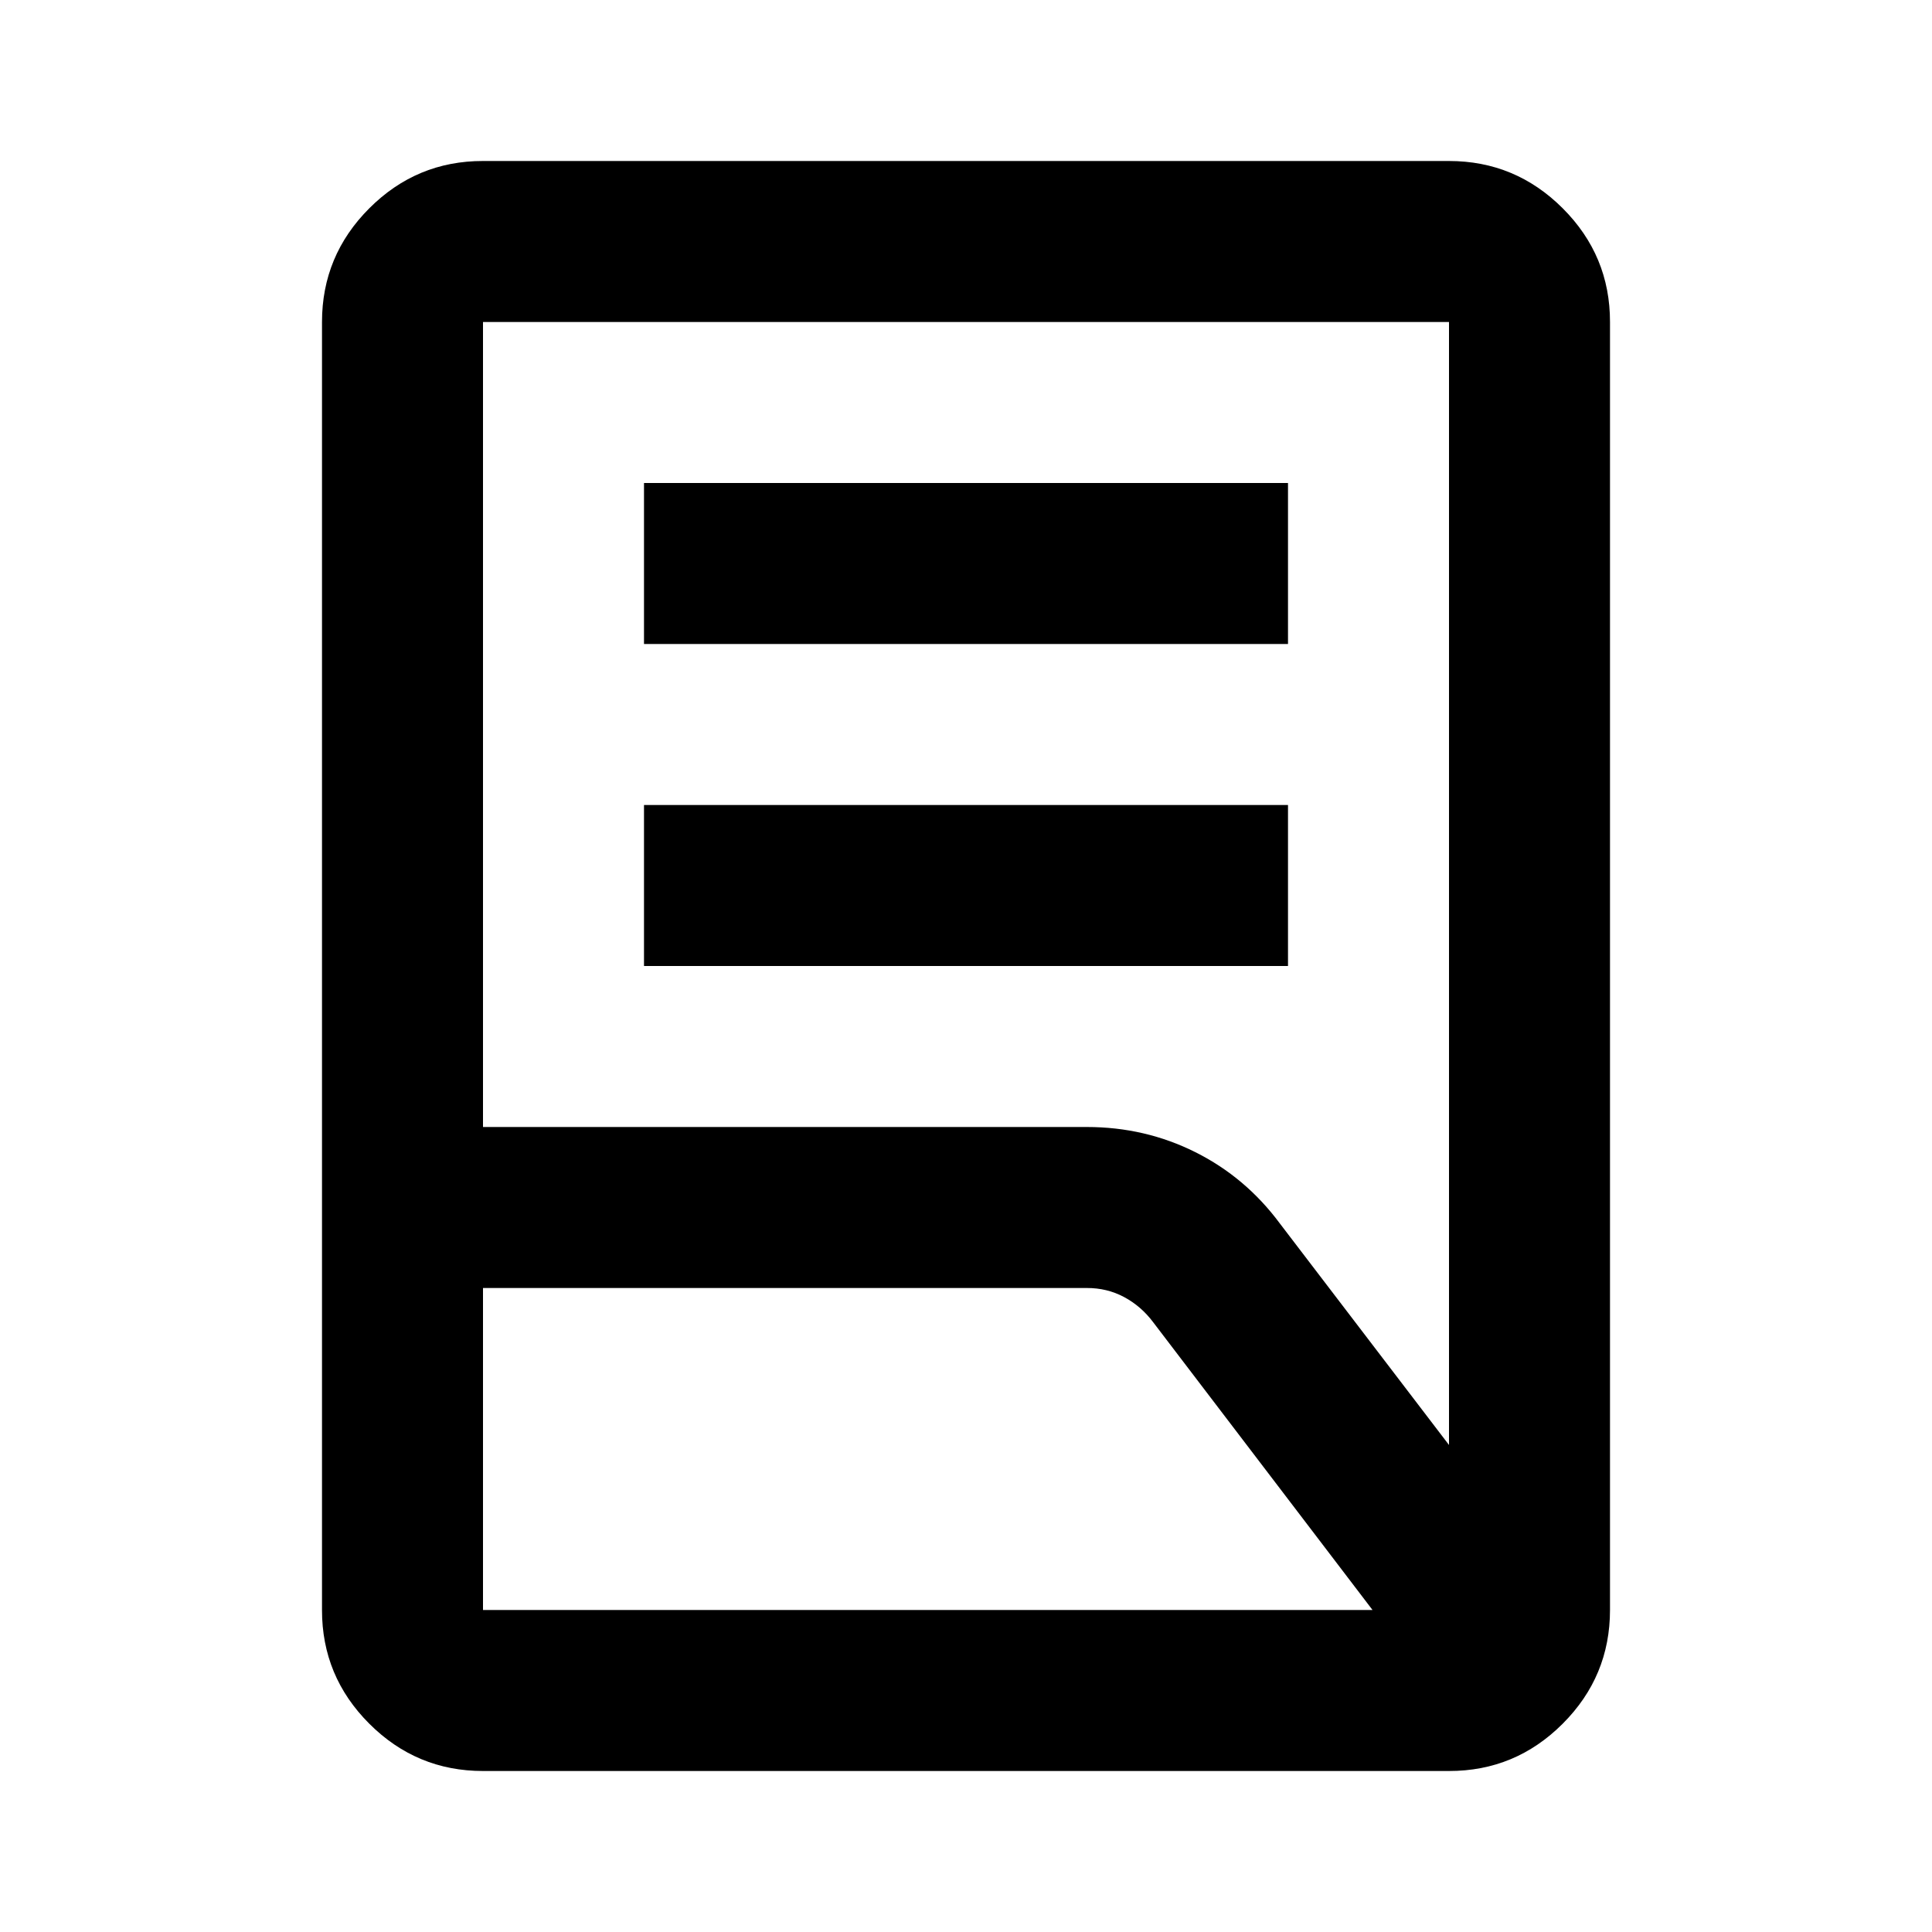
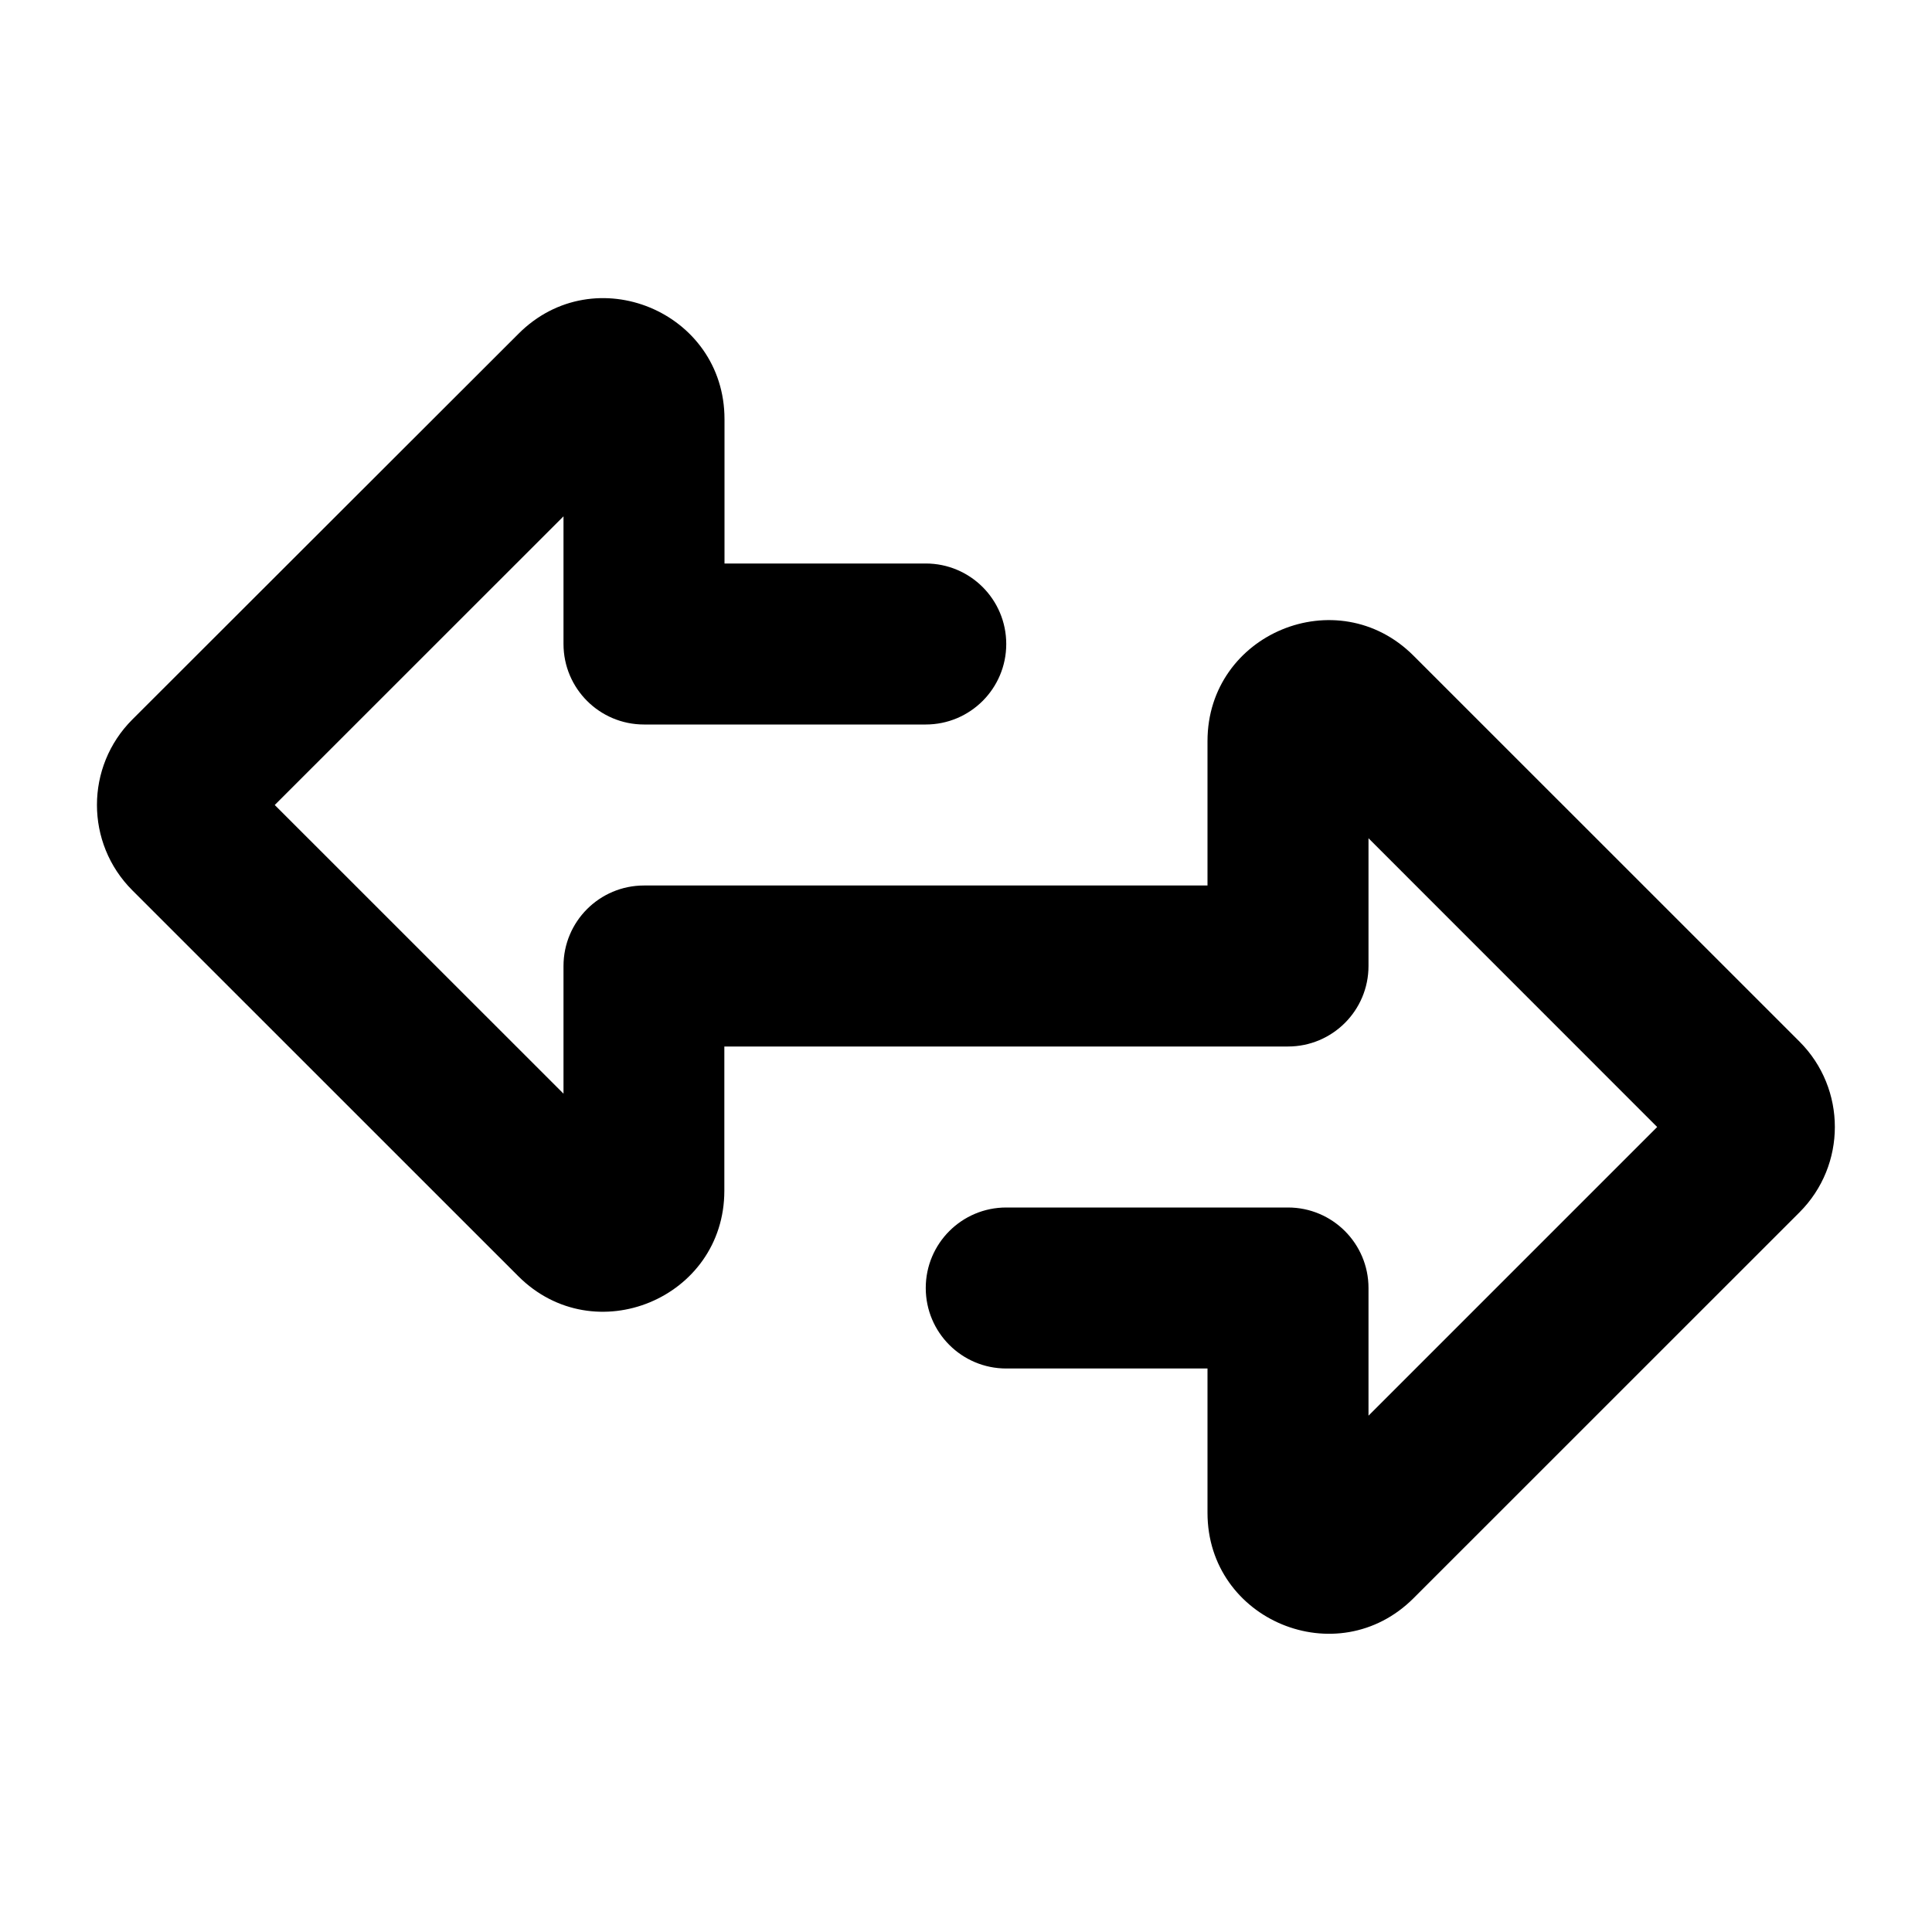
- <svg xmlns="http://www.w3.org/2000/svg" width="24" height="24" viewBox="0 0 24 24">
-   <path fill="currentColor" d="M8 12v-2h8v2H8Zm0-4V6h8v2H8Zm-2 6h7.5q.725 0 1.35.313t1.05.887l2.1 2.75V4H6v10Zm0 6h11.05l-2.725-3.575q-.15-.2-.362-.313T13.5 16H6v4Zm12 2H6q-.825 0-1.413-.588T4 20V4q0-.825.588-1.413T6 2h12q.825 0 1.413.588T20 4v16q0 .825-.588 1.413T18 22ZM6 20V4v16Zm0-4v-2v2Z" />
+ <svg xmlns="http://www.w3.org/2000/svg" width="1em" height="1em" viewBox="0 0 24 24">
+   <g fill="none" fill-rule="evenodd">
+     <path d="M24 0v24H0V0zM12.594 23.258l-.012.002l-.071.035l-.02.004l-.014-.004l-.071-.036c-.01-.003-.019 0-.024.006l-.004.01l-.017.428l.005.02l.01.013l.104.074l.015.004l.012-.004l.104-.074l.012-.016l.004-.017l-.017-.427c-.002-.01-.009-.017-.016-.018m.264-.113l-.014.002l-.184.093l-.01.01l-.003.011l.018.43l.005.012l.008.008l.201.092c.012.004.023 0 .029-.008l.004-.014l-.034-.614c-.003-.012-.01-.02-.02-.022m-.715.002a.023.023 0 0 0-.027.006l-.006.014l-.034.614c0 .012.007.02.017.024l.015-.002l.201-.093l.01-.008l.003-.011l.018-.43l-.003-.012l-.01-.01z" />
+     <path fill="currentColor" d="M11.5 9a1 1 0 1 0 0-2H9V5.207C9 3.87 7.384 3.2 6.44 4.147L1.644 8.938a1.5 1.5 0 0 0 0 2.122l4.794 4.793c.945.945 2.56.275 2.56-1.061V13H16a1 1 0 0 0 1-1v-1.587L20.586 14L17 17.586V16a1 1 0 0 0-1-1h-3.5a1 1 0 1 0 0 2H15v1.793c0 1.336 1.615 2.005 2.56 1.06l4.794-4.793a1.5 1.5 0 0 0 0-2.121L17.56 8.146C16.615 7.2 15 7.87 15 9.206V11H8a1 1 0 0 0-1 1v1.586L3.413 10L7 6.414V8a1 1 0 0 0 1 1z" />
+   </g>
</svg>
